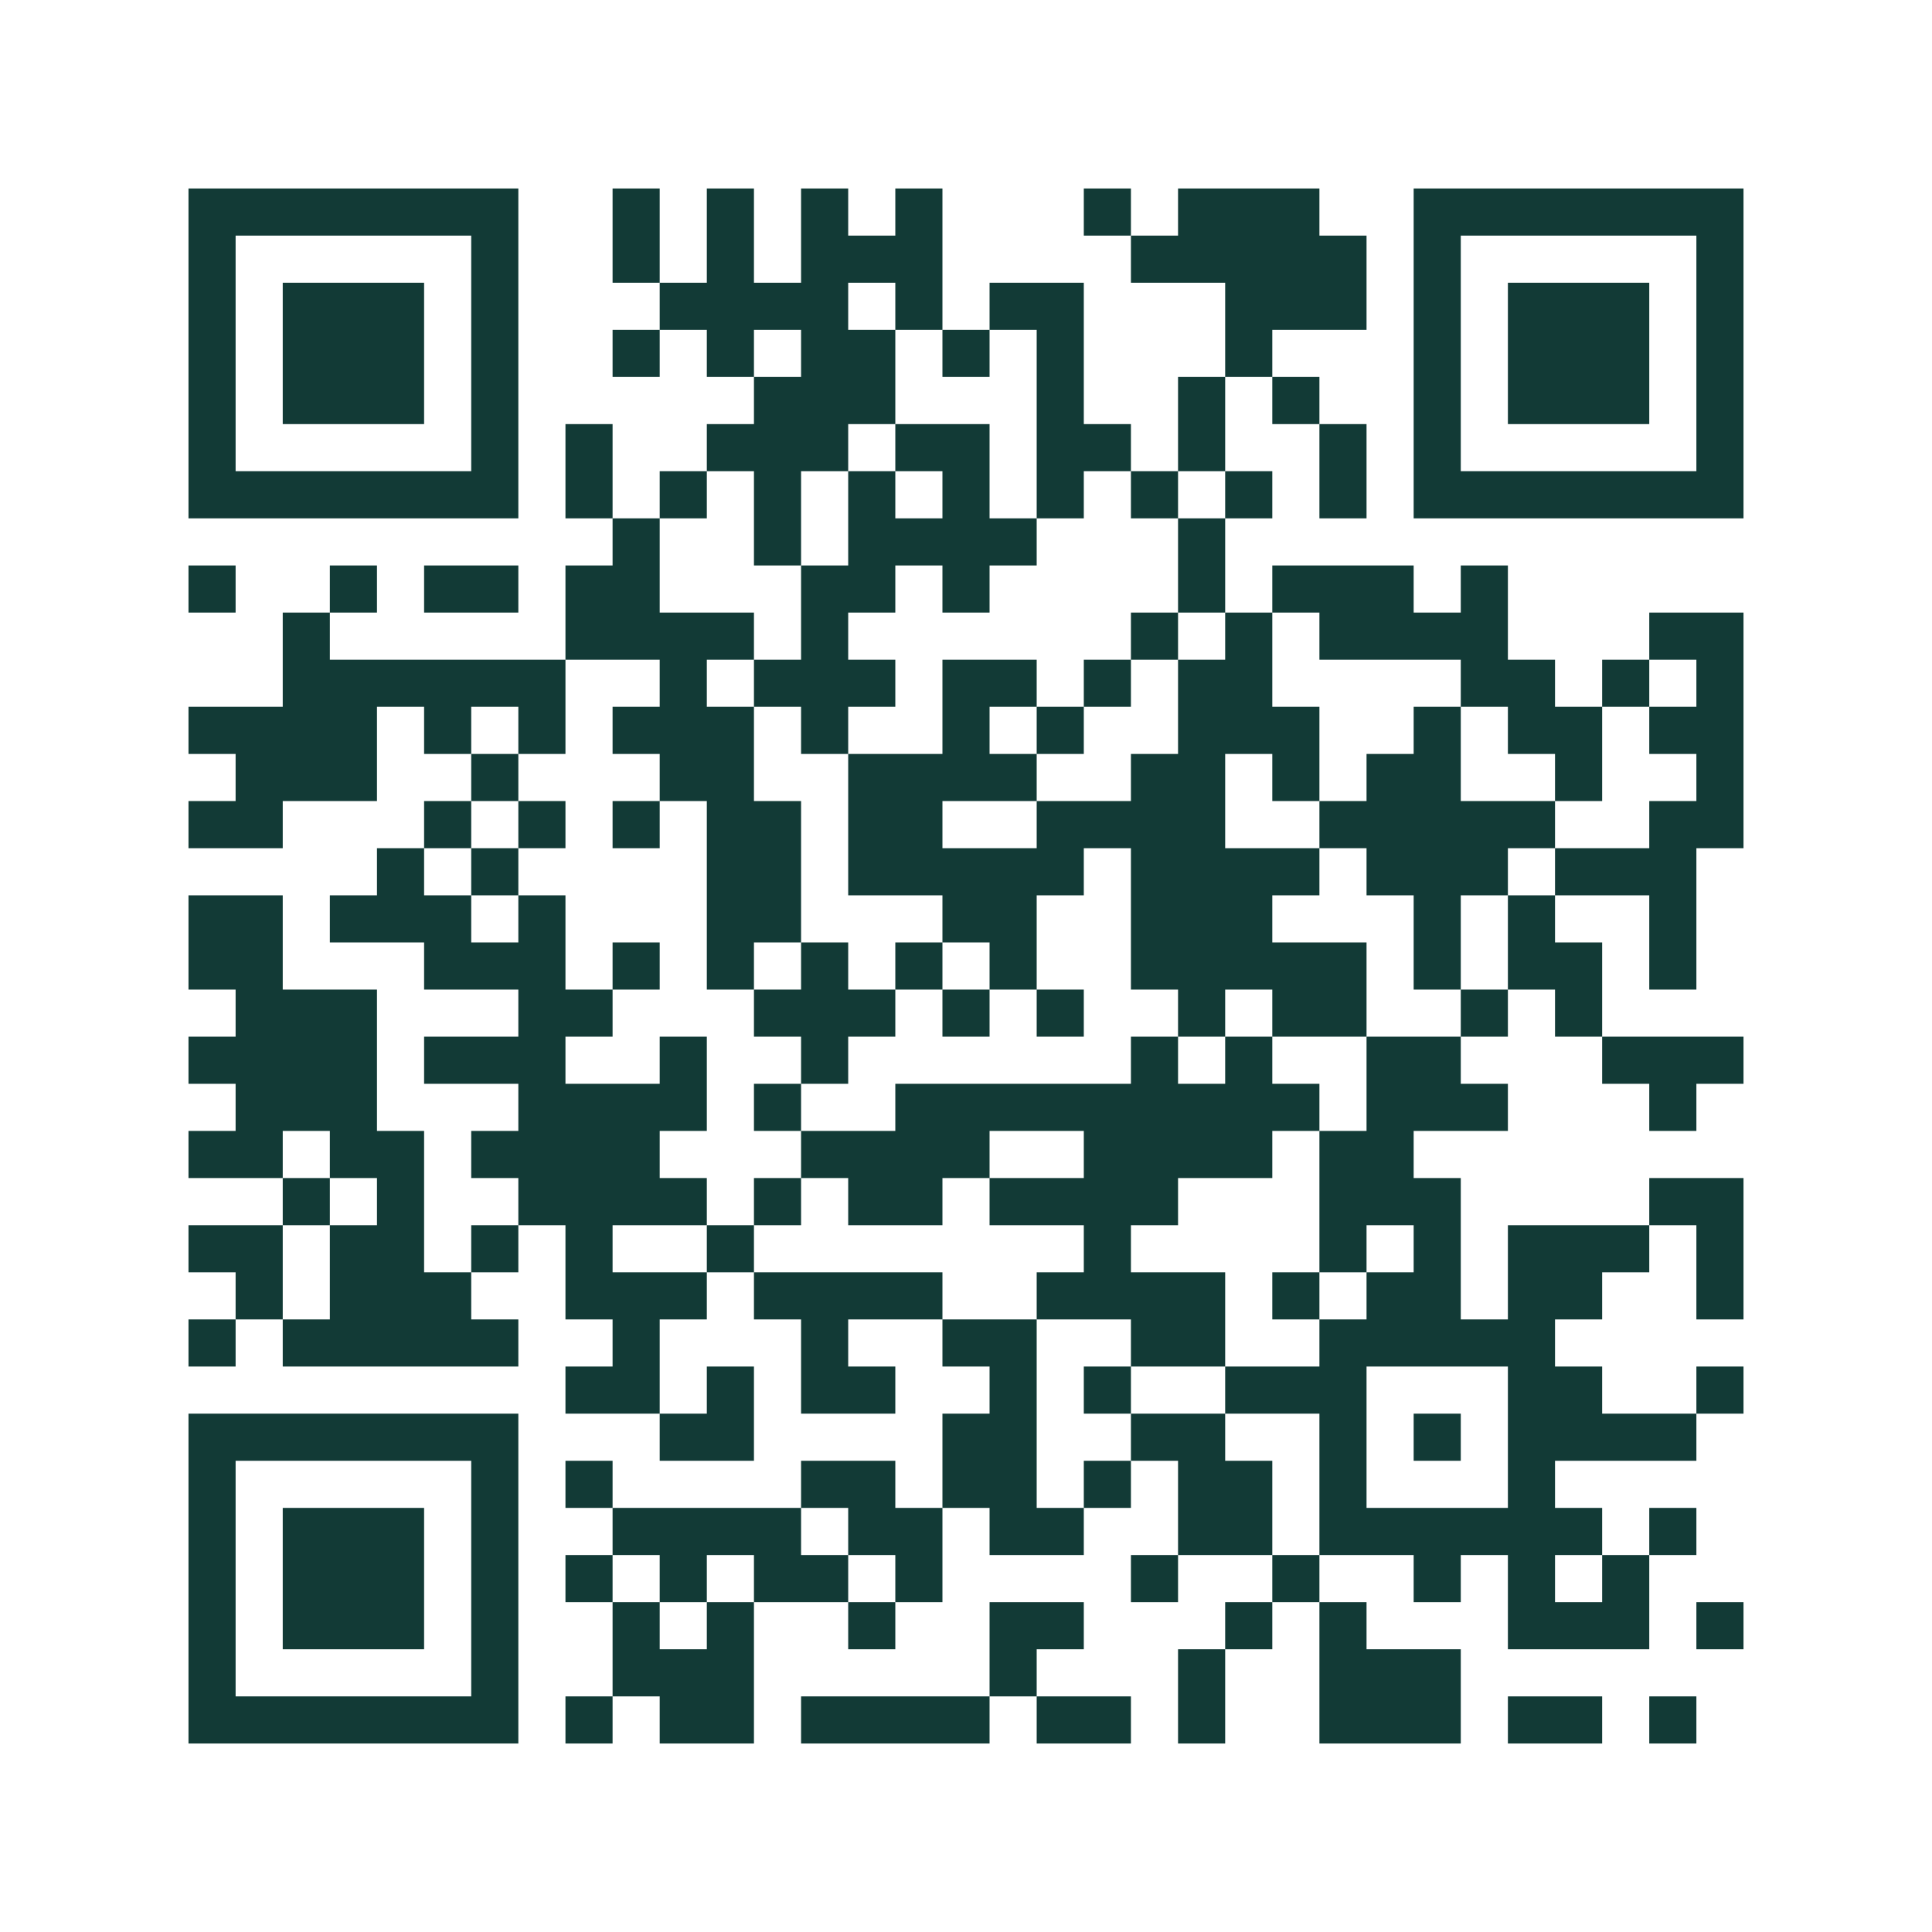
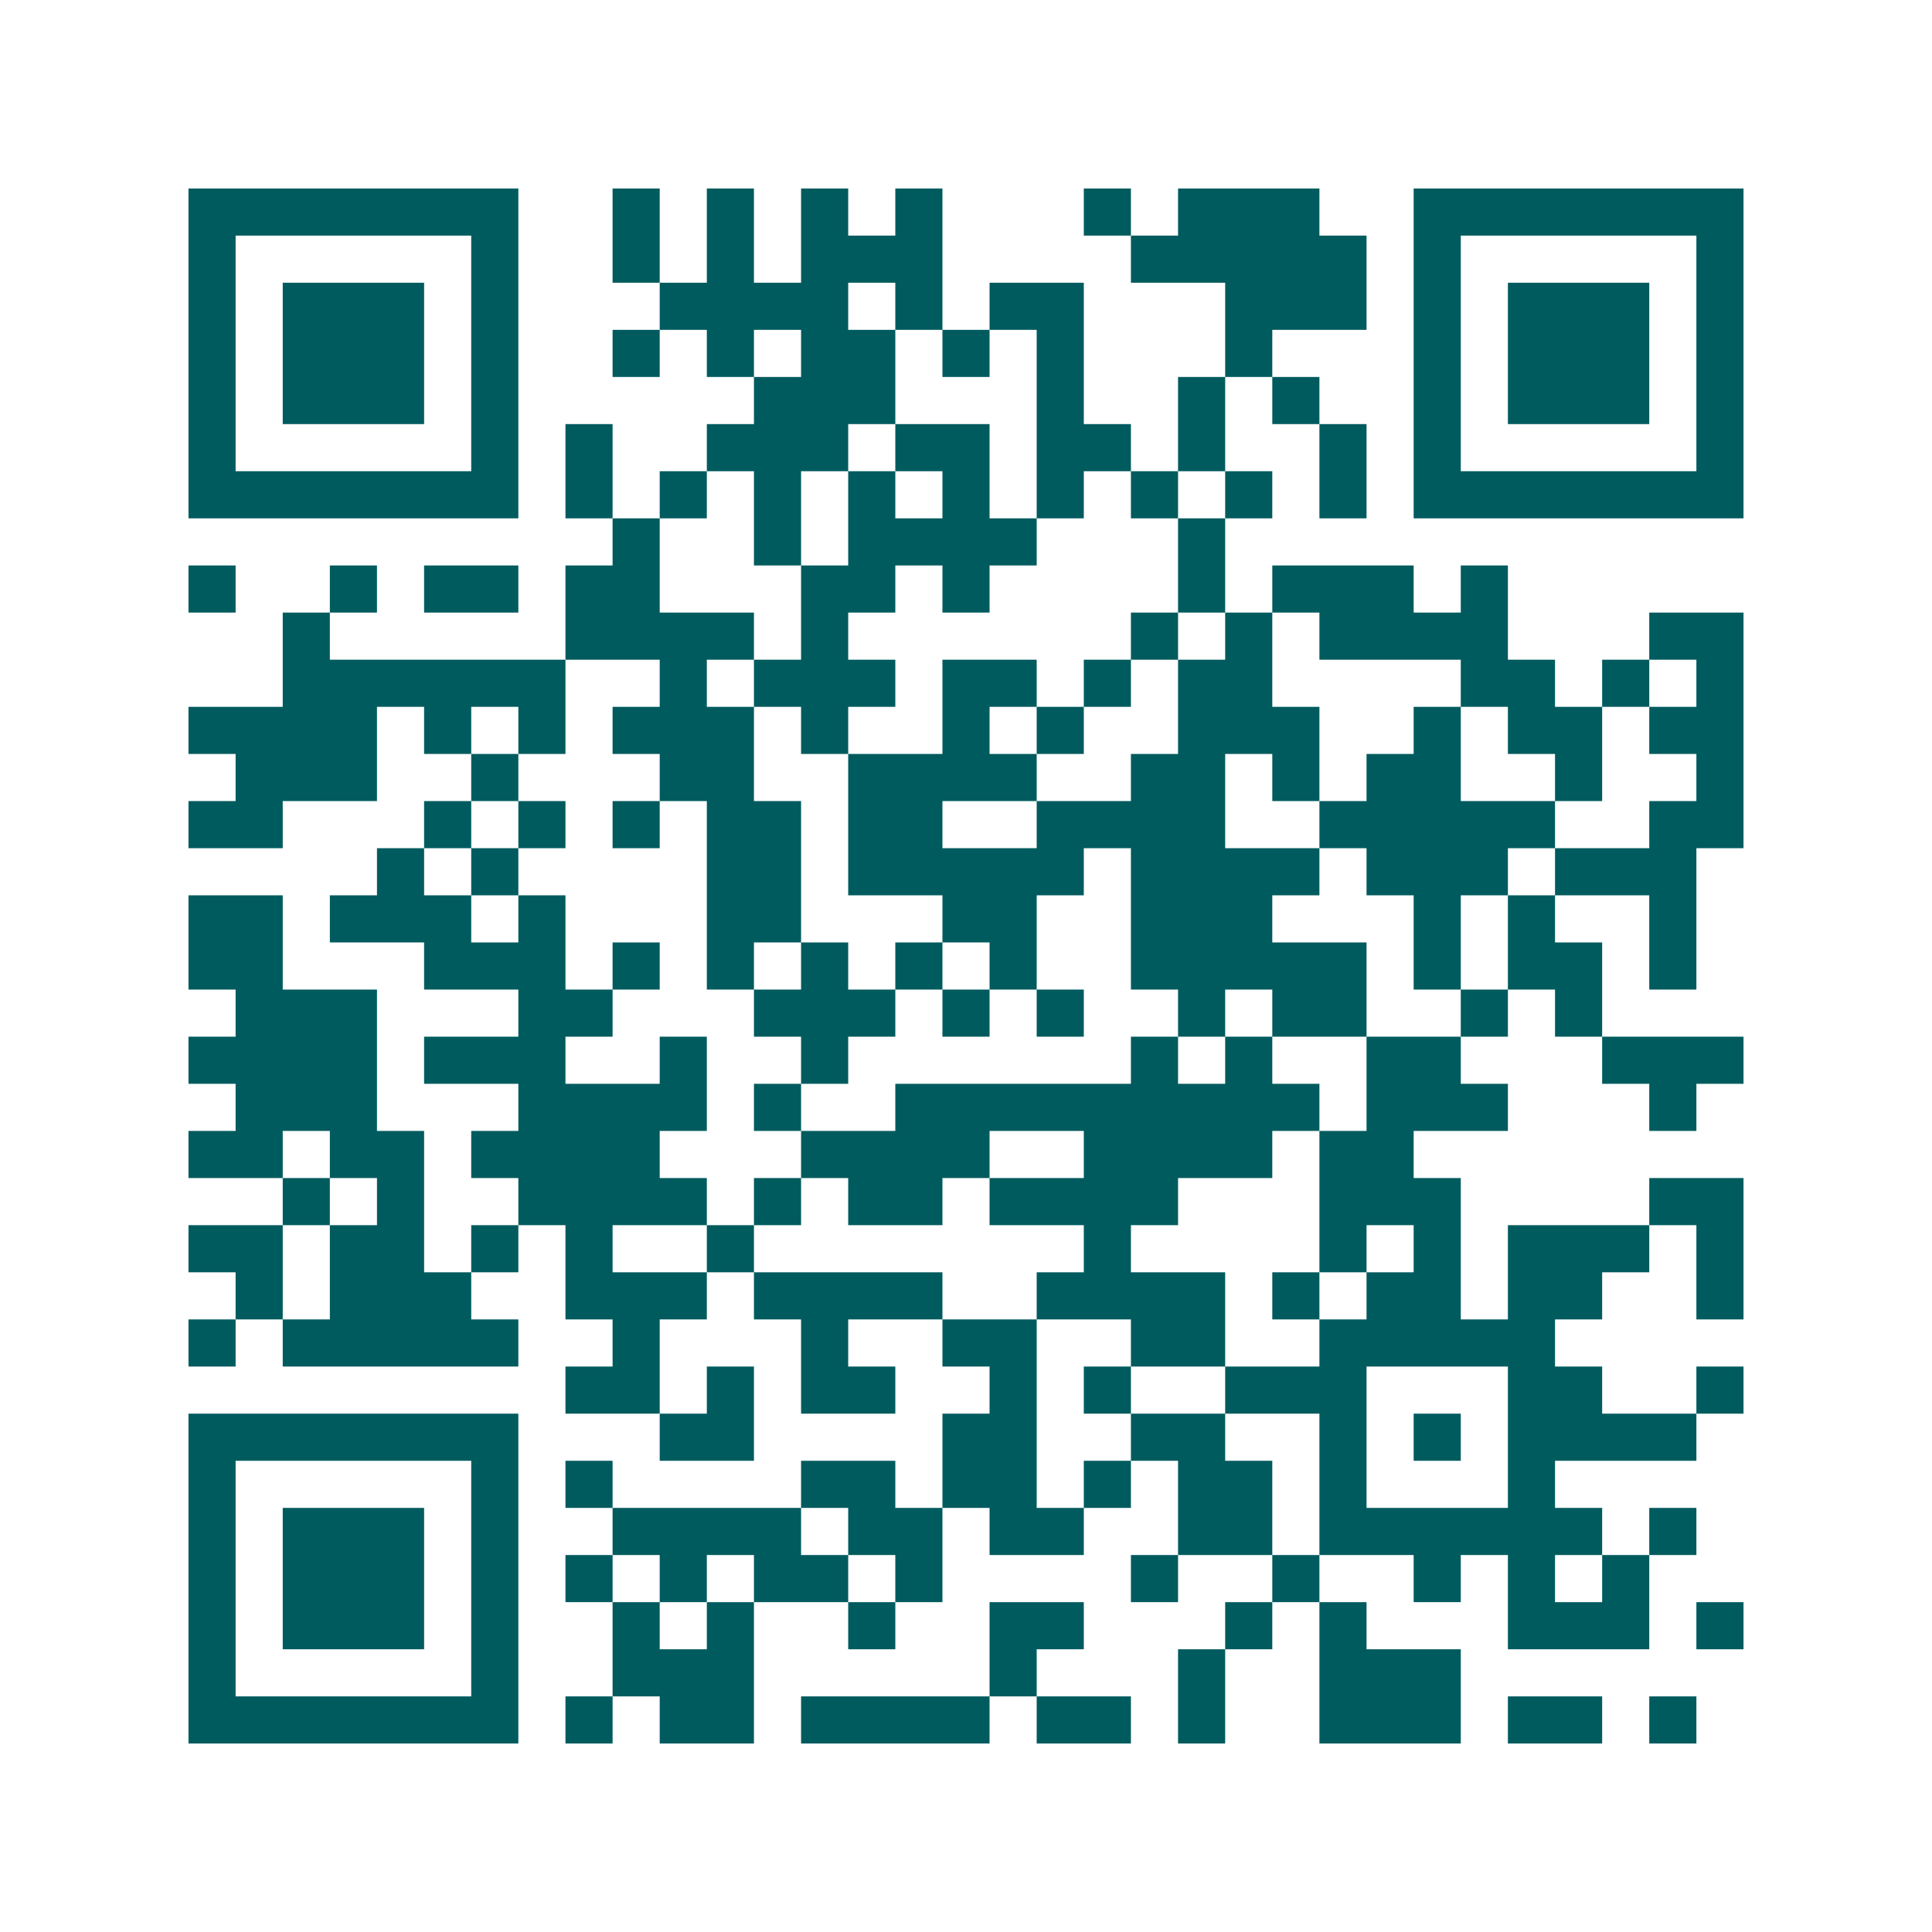
<svg xmlns="http://www.w3.org/2000/svg" width="41" height="41" class="segno">
  <path fill="#fff" d="M0 0h41v41h-41z" />
-   <path class="qrline" stroke="#123a36" d="M4 4.5h7m2 0h1m1 0h1m1 0h1m1 0h1m3 0h1m1 0h3m2 0h7m-33 1h1m5 0h1m2 0h1m1 0h1m1 0h3m4 0h5m1 0h1m5 0h1m-33 1h1m1 0h3m1 0h1m3 0h4m1 0h1m1 0h2m3 0h3m1 0h1m1 0h3m1 0h1m-33 1h1m1 0h3m1 0h1m2 0h1m1 0h1m1 0h2m1 0h1m1 0h1m3 0h1m3 0h1m1 0h3m1 0h1m-33 1h1m1 0h3m1 0h1m5 0h3m3 0h1m2 0h1m1 0h1m2 0h1m1 0h3m1 0h1m-33 1h1m5 0h1m1 0h1m2 0h3m1 0h2m1 0h2m1 0h1m2 0h1m1 0h1m5 0h1m-33 1h7m1 0h1m1 0h1m1 0h1m1 0h1m1 0h1m1 0h1m1 0h1m1 0h1m1 0h1m1 0h7m-24 1h1m2 0h1m1 0h4m3 0h1m-22 1h1m2 0h1m1 0h2m1 0h2m3 0h2m1 0h1m4 0h1m1 0h3m1 0h1m-26 1h1m5 0h4m1 0h1m6 0h1m1 0h1m1 0h4m3 0h2m-31 1h6m2 0h1m1 0h3m1 0h2m1 0h1m1 0h2m4 0h2m1 0h1m1 0h1m-33 1h4m1 0h1m1 0h1m1 0h3m1 0h1m2 0h1m1 0h1m2 0h3m2 0h1m1 0h2m1 0h2m-32 1h3m2 0h1m3 0h2m2 0h4m2 0h2m1 0h1m1 0h2m2 0h1m2 0h1m-33 1h2m3 0h1m1 0h1m1 0h1m1 0h2m1 0h2m2 0h4m2 0h5m2 0h2m-29 1h1m1 0h1m4 0h2m1 0h5m1 0h4m1 0h3m1 0h3m-32 1h2m1 0h3m1 0h1m3 0h2m3 0h2m2 0h3m3 0h1m1 0h1m2 0h1m-32 1h2m3 0h3m1 0h1m1 0h1m1 0h1m1 0h1m1 0h1m2 0h5m1 0h1m1 0h2m1 0h1m-31 1h3m3 0h2m3 0h3m1 0h1m1 0h1m2 0h1m1 0h2m2 0h1m1 0h1m-30 1h4m1 0h3m2 0h1m2 0h1m6 0h1m1 0h1m2 0h2m3 0h3m-32 1h3m3 0h4m1 0h1m2 0h9m1 0h3m3 0h1m-32 1h2m1 0h2m1 0h4m3 0h4m2 0h4m1 0h2m-24 1h1m1 0h1m2 0h4m1 0h1m1 0h2m1 0h4m3 0h3m4 0h2m-33 1h2m1 0h2m1 0h1m1 0h1m2 0h1m7 0h1m4 0h1m1 0h1m1 0h3m1 0h1m-32 1h1m1 0h3m2 0h3m1 0h4m2 0h4m1 0h1m1 0h2m1 0h2m2 0h1m-33 1h1m1 0h5m2 0h1m3 0h1m2 0h2m2 0h2m2 0h5m-21 1h2m1 0h1m1 0h2m2 0h1m1 0h1m2 0h3m3 0h2m2 0h1m-33 1h7m3 0h2m4 0h2m2 0h2m2 0h1m1 0h1m1 0h4m-32 1h1m5 0h1m1 0h1m4 0h2m1 0h2m1 0h1m1 0h2m1 0h1m3 0h1m-29 1h1m1 0h3m1 0h1m2 0h4m1 0h2m1 0h2m2 0h2m1 0h6m1 0h1m-32 1h1m1 0h3m1 0h1m1 0h1m1 0h1m1 0h2m1 0h1m4 0h1m2 0h1m2 0h1m1 0h1m1 0h1m-31 1h1m1 0h3m1 0h1m2 0h1m1 0h1m2 0h1m2 0h2m3 0h1m1 0h1m3 0h3m1 0h1m-33 1h1m5 0h1m2 0h3m5 0h1m3 0h1m2 0h3m-27 1h7m1 0h1m1 0h2m1 0h4m1 0h2m1 0h1m2 0h3m1 0h2m1 0h1" />
+   <path class="qrline" stroke="#005b5e" d="M4 4.5h7m2 0h1m1 0h1m1 0h1m1 0h1m3 0h1m1 0h3m2 0h7m-33 1h1m5 0h1m2 0h1m1 0h1m1 0h3m4 0h5m1 0h1m5 0h1m-33 1h1m1 0h3m1 0h1m3 0h4m1 0h1m1 0h2m3 0h3m1 0h1m1 0h3m1 0h1m-33 1h1m1 0h3m1 0h1m2 0h1m1 0h1m1 0h2m1 0h1m1 0h1m3 0h1m3 0h1m1 0h3m1 0h1m-33 1h1m1 0h3m1 0h1m5 0h3m3 0h1m2 0h1m1 0h1m2 0h1m1 0h3m1 0h1m-33 1h1m5 0h1m1 0h1m2 0h3m1 0h2m1 0h2m1 0h1m2 0h1m1 0h1m5 0h1m-33 1h7m1 0h1m1 0h1m1 0h1m1 0h1m1 0h1m1 0h1m1 0h1m1 0h1m1 0h1m1 0h7m-24 1h1m2 0h1m1 0h4m3 0h1m-22 1h1m2 0h1m1 0h2m1 0h2m3 0h2m1 0h1m4 0h1m1 0h3m1 0h1m-26 1h1m5 0h4m1 0h1m6 0h1m1 0h1m1 0h4m3 0h2m-31 1h6m2 0h1m1 0h3m1 0h2m1 0h1m1 0h2m4 0h2m1 0h1m1 0h1m-33 1h4m1 0h1m1 0h1m1 0h3m1 0h1m2 0h1m1 0h1m2 0h3m2 0h1m1 0h2m1 0h2m-32 1h3m2 0h1m3 0h2m2 0h4m2 0h2m1 0h1m1 0h2m2 0h1m2 0h1m-33 1h2m3 0h1m1 0h1m1 0h1m1 0h2m1 0h2m2 0h4m2 0h5m2 0h2m-29 1h1m1 0h1m4 0h2m1 0h5m1 0h4m1 0h3m1 0h3m-32 1h2m1 0h3m1 0h1m3 0h2m3 0h2m2 0h3m3 0h1m1 0h1m2 0h1m-32 1h2m3 0h3m1 0h1m1 0h1m1 0h1m1 0h1m1 0h1m2 0h5m1 0h1m1 0h2m1 0h1m-31 1h3m3 0h2m3 0h3m1 0h1m1 0h1m2 0h1m1 0h2m2 0h1m1 0h1m-30 1h4m1 0h3m2 0h1m2 0h1m6 0h1m1 0h1m2 0h2m3 0h3m-32 1h3m3 0h4m1 0h1m2 0h9m1 0h3m3 0h1m-32 1h2m1 0h2m1 0h4m3 0h4m2 0h4m1 0h2m-24 1h1m1 0h1m2 0h4m1 0h1m1 0h2m1 0h4m3 0h3m4 0h2m-33 1h2m1 0h2m1 0h1m1 0h1m2 0h1m7 0h1m4 0h1m1 0h1m1 0h3m1 0h1m-32 1h1m1 0h3m2 0h3m1 0h4m2 0h4m1 0h1m1 0h2m1 0h2m2 0h1m-33 1h1m1 0h5m2 0h1m3 0h1m2 0h2m2 0h2m2 0h5m-21 1h2m1 0h1m1 0h2m2 0h1m1 0h1m2 0h3m3 0h2m2 0h1m-33 1h7m3 0h2m4 0h2m2 0h2m2 0h1m1 0h1m1 0h4m-32 1h1m5 0h1m1 0h1m4 0h2m1 0h2m1 0h1m1 0h2m1 0h1m3 0h1m-29 1h1m1 0h3m1 0h1m2 0h4m1 0h2m1 0h2m2 0h2m1 0h6m1 0h1m-32 1h1m1 0h3m1 0h1m1 0h1m1 0h1m1 0h2m1 0h1m4 0h1m2 0h1m2 0h1m1 0h1m1 0h1m-31 1h1m1 0h3m1 0h1m2 0h1m1 0h1m2 0h1m2 0h2m3 0h1m1 0h1m3 0h3m1 0h1m-33 1h1m5 0h1m2 0h3m5 0h1m3 0h1m2 0h3m-27 1h7m1 0h1m1 0h2m1 0h4m1 0h2m1 0h1m2 0h3m1 0h2m1 0h1" />
</svg>
